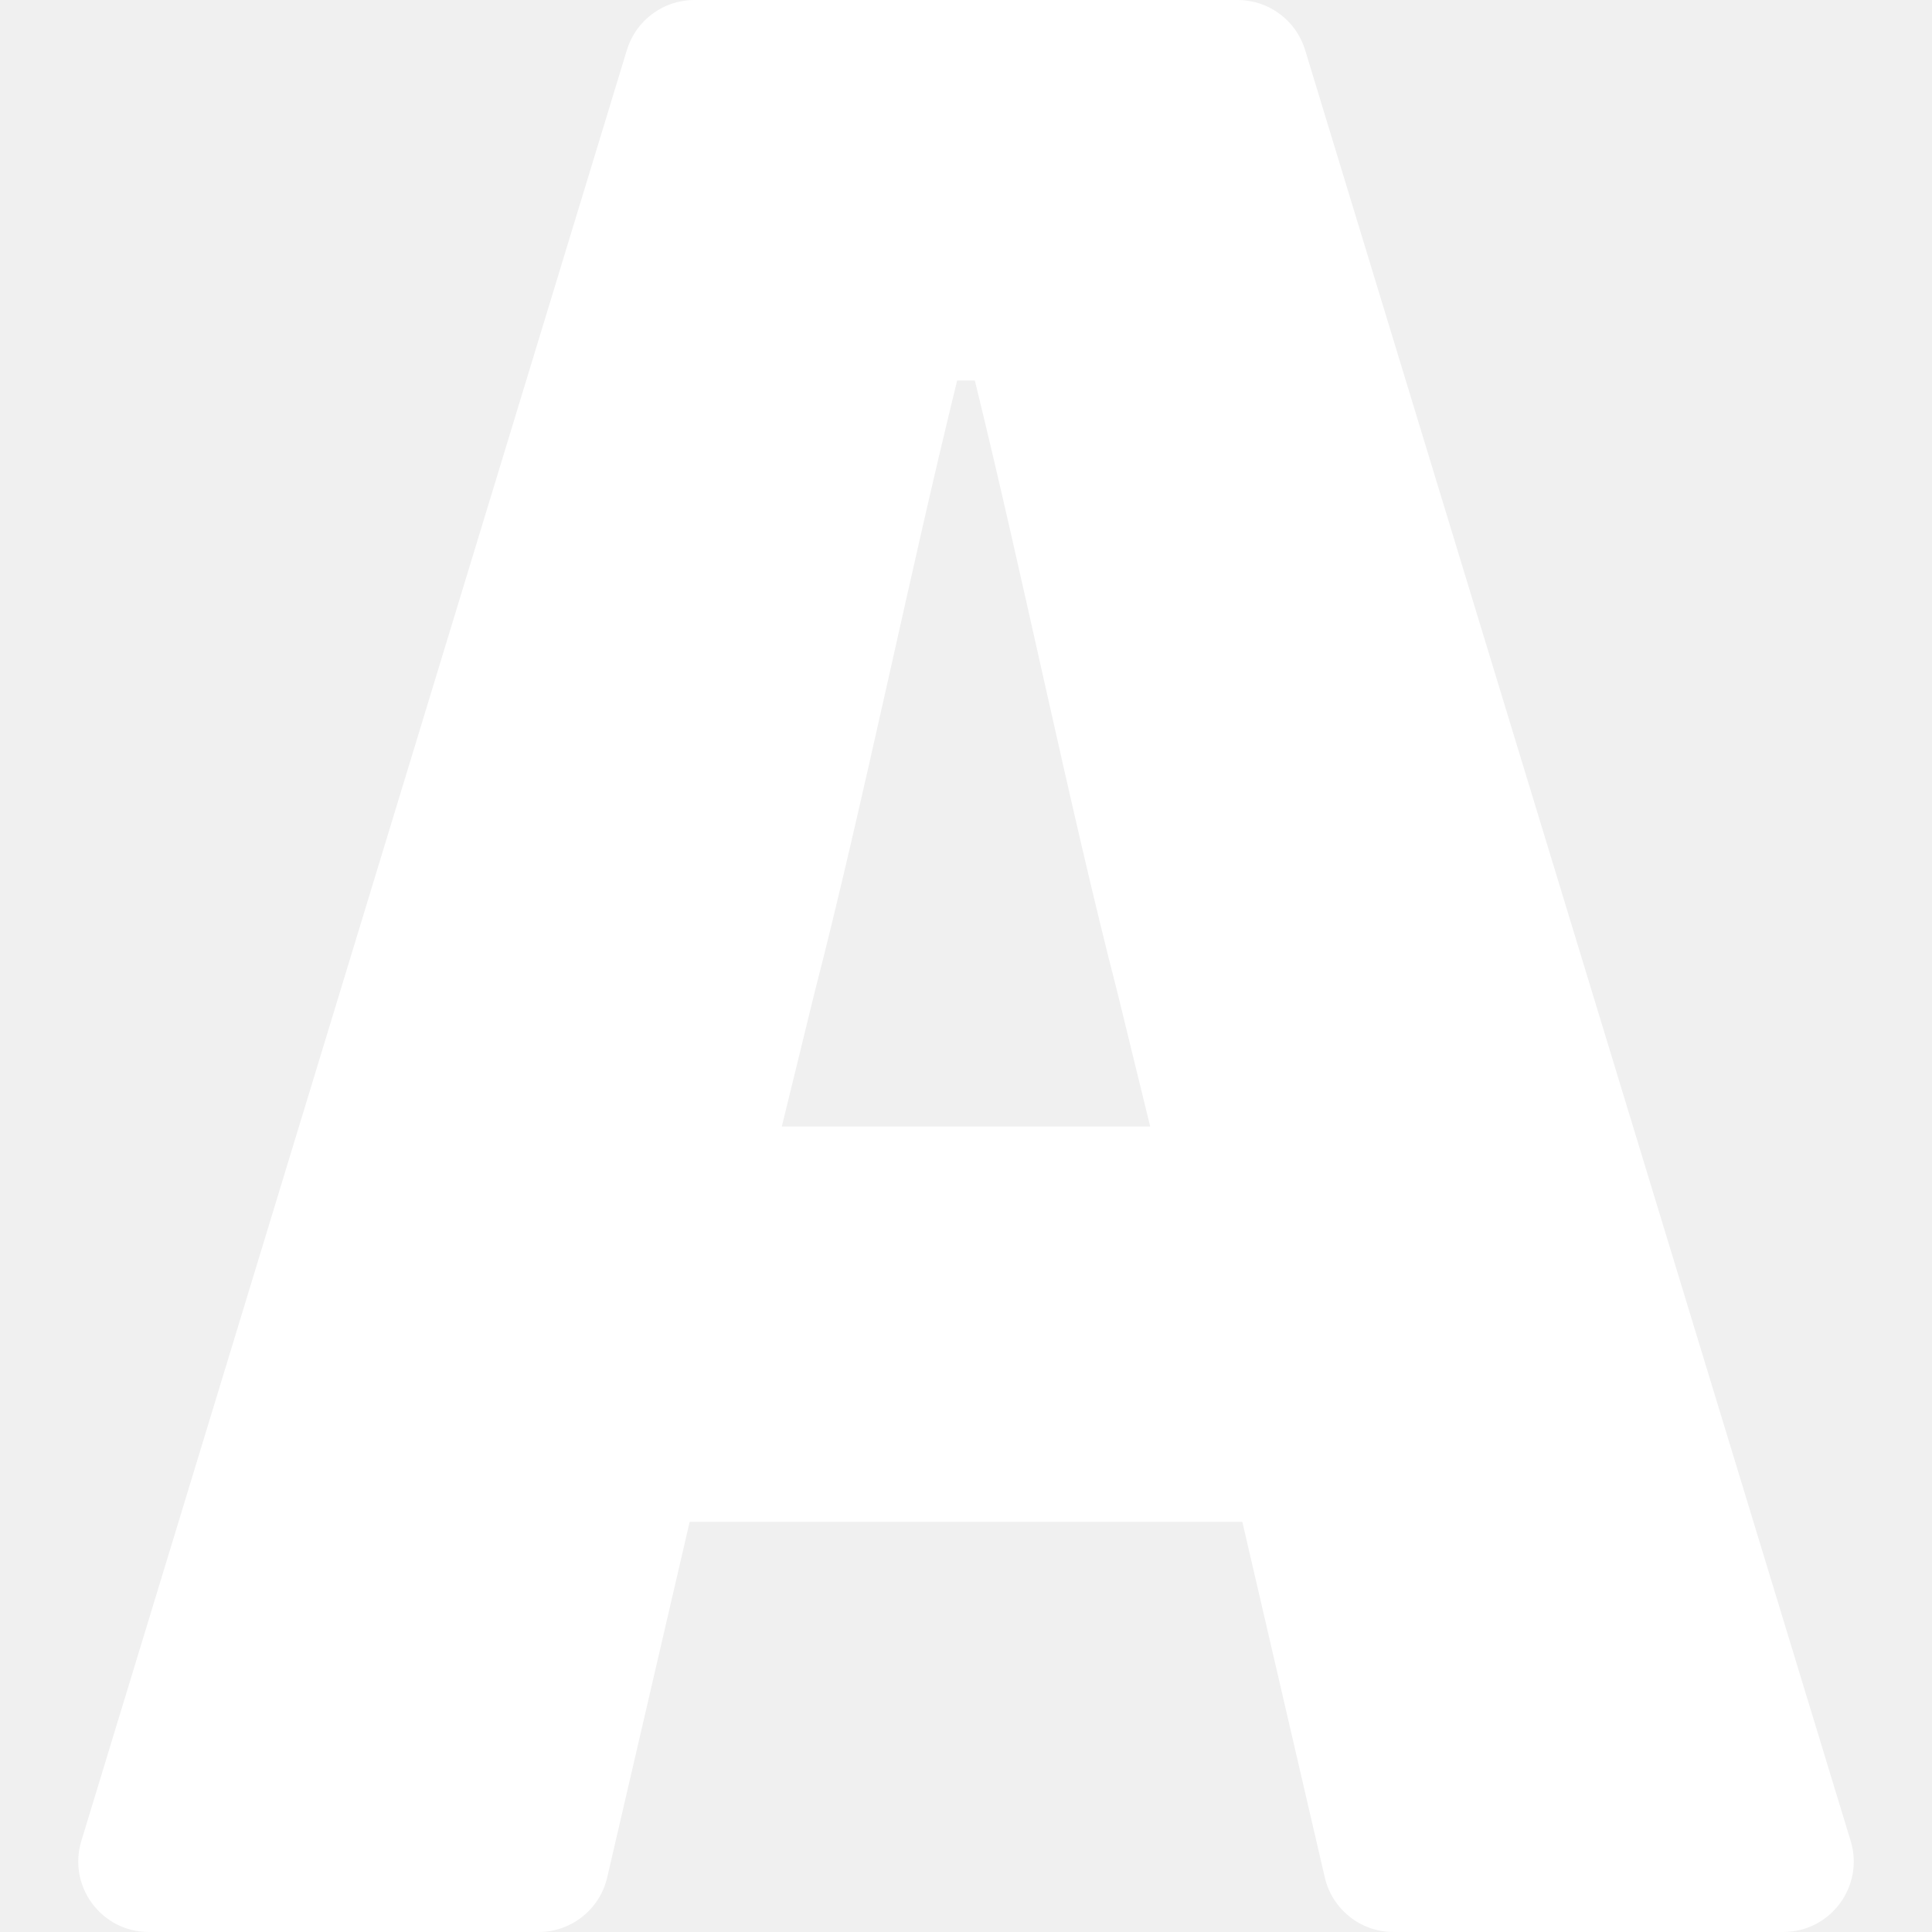
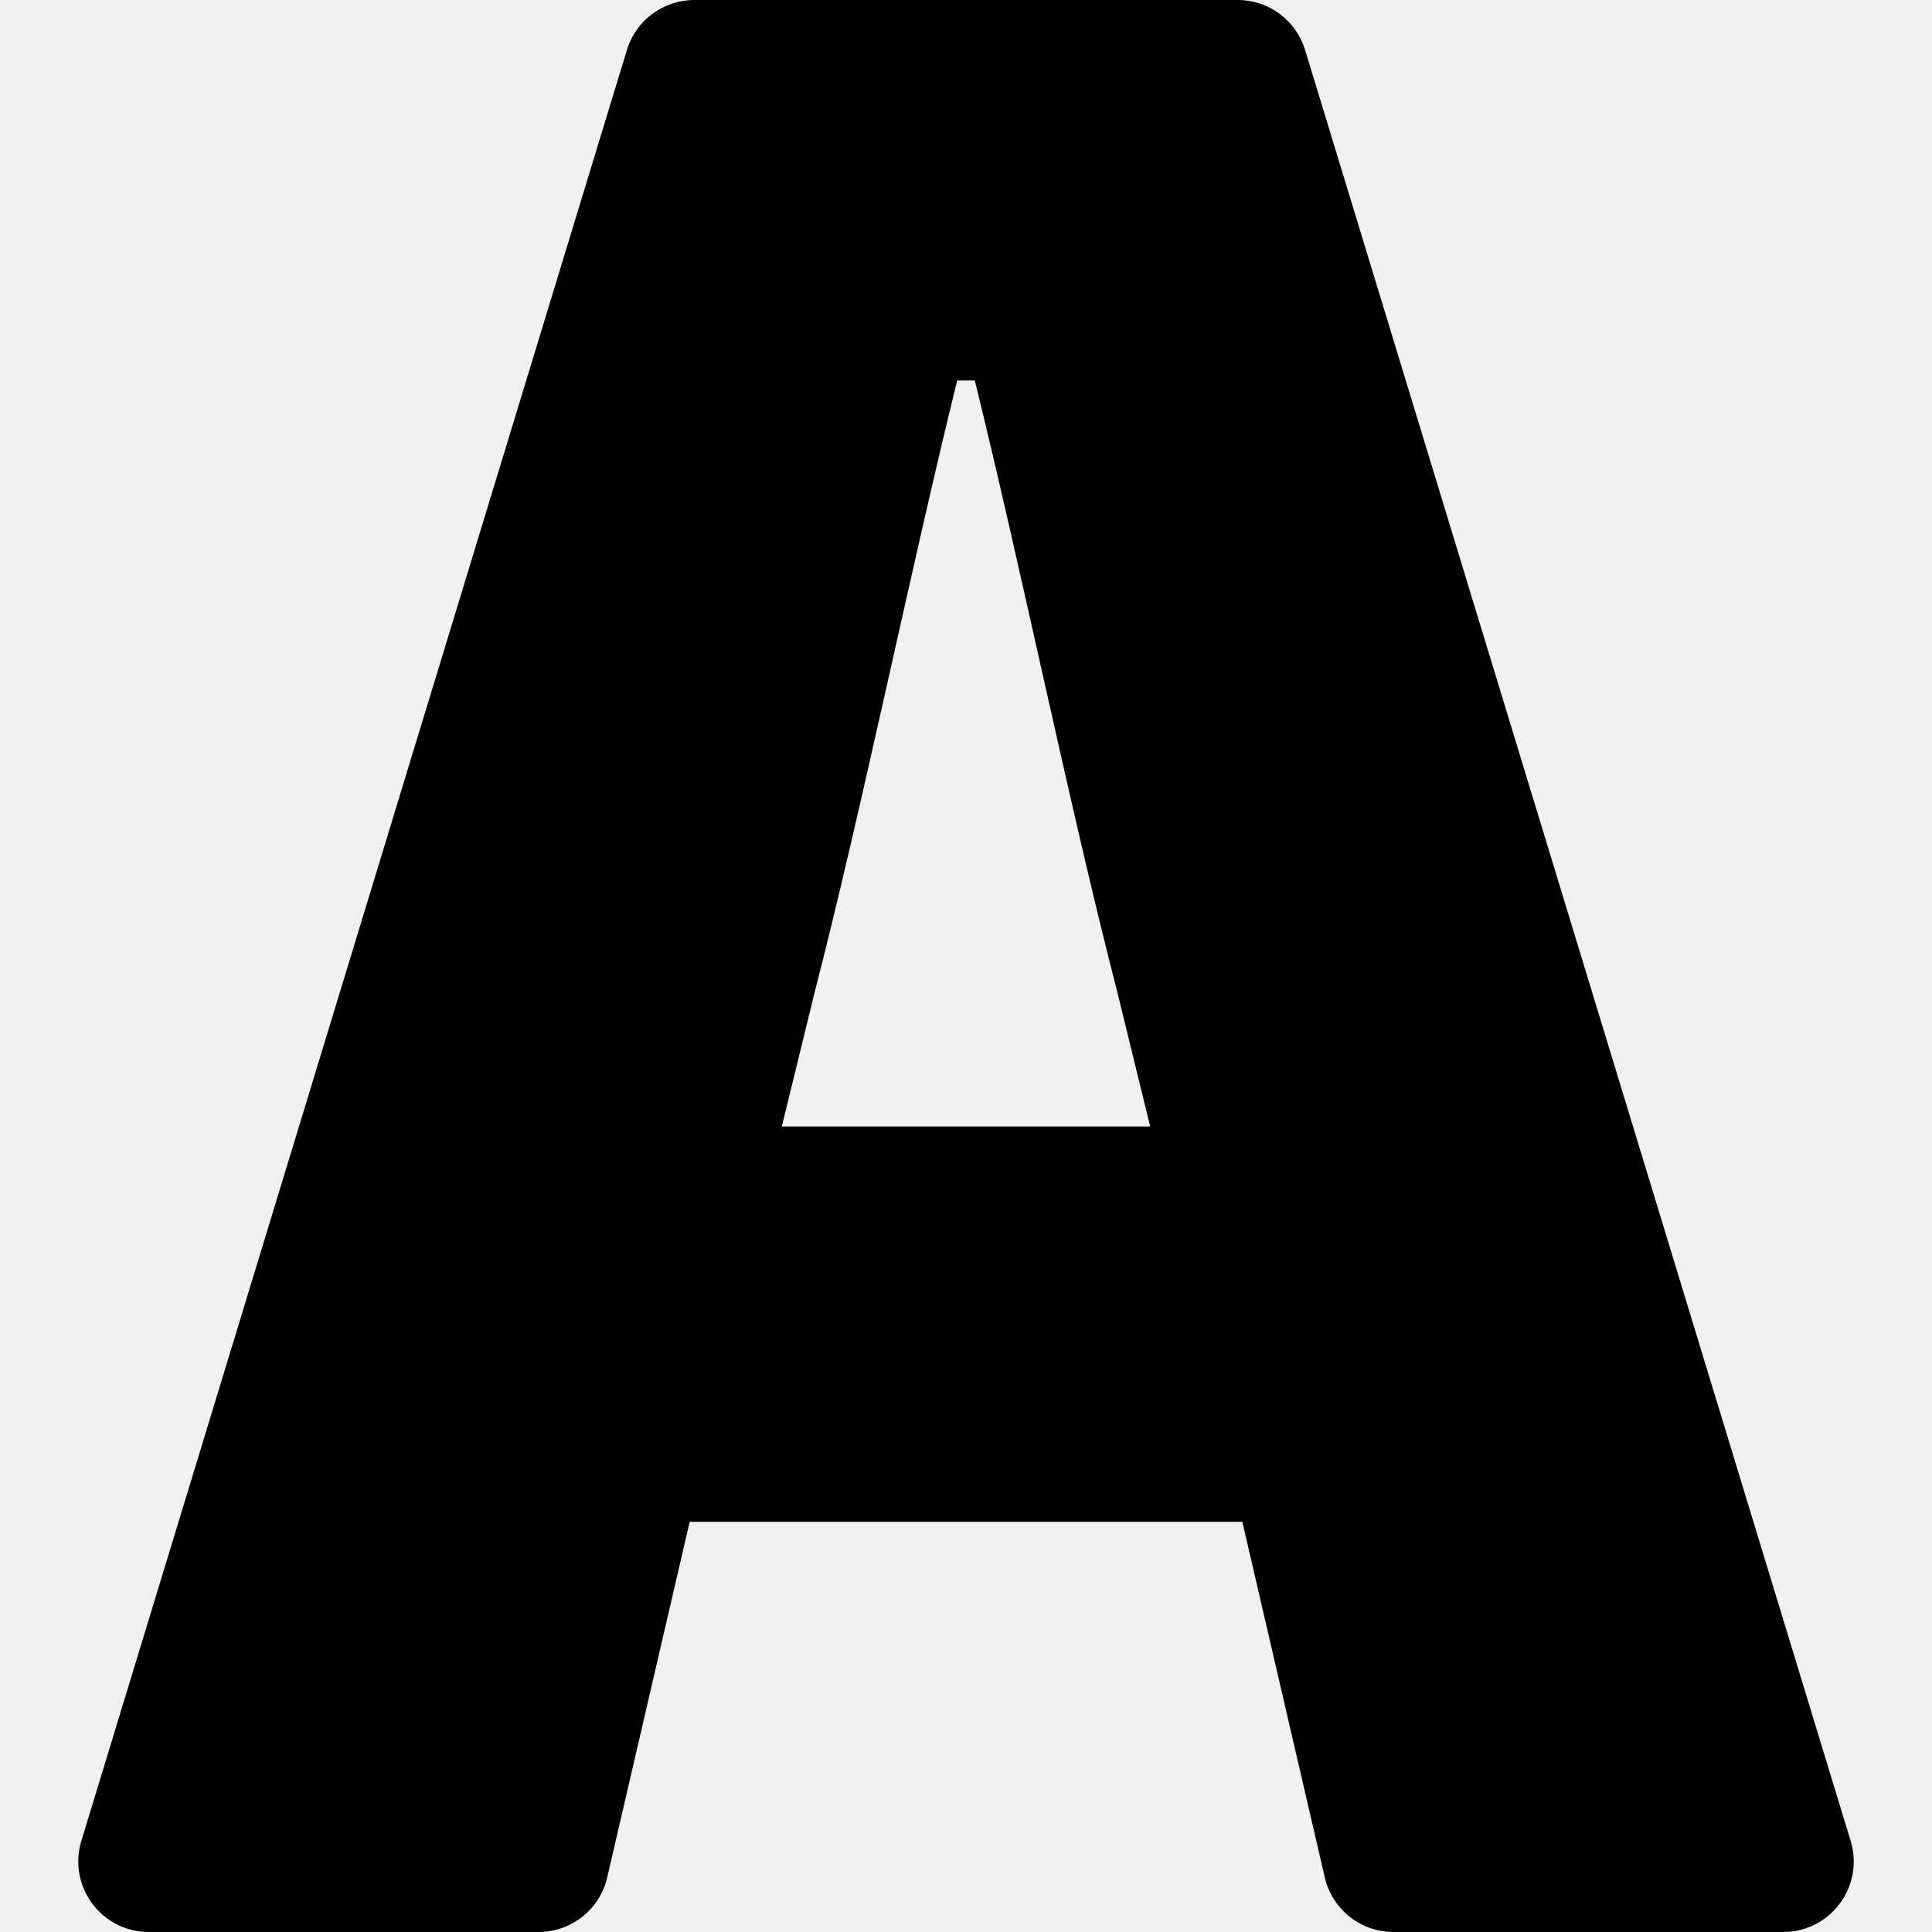
<svg xmlns="http://www.w3.org/2000/svg" version="1.1" id="Capa_1" x="0px" y="0px" width="512px" height="512px" viewBox="0 0 897.673 897.673" style="enable-background:new 0 0 897.673 897.673;" xml:space="preserve">
  <g>
-     <path d="M859.877,855.354L606.396,23.221C602.195,9.427,589.469,0,575.049,0H448.836H322.625c-14.42,0-27.146,9.426-31.347,23.221   L37.795,855.354c-6.413,21.055,9.338,42.318,31.347,42.318h181.071c15.246,0,28.479-10.515,31.922-25.367l38.312-165.216h128.39   h128.39l38.312,165.216c3.443,14.853,16.676,25.367,31.922,25.367h181.071C850.539,897.673,866.291,876.409,859.877,855.354z    M448.836,523.413h-85.578l15.191-62.147c22.096-85.624,44.192-194.726,66.29-284.493h4.097h4.097   c22.097,89.767,44.193,198.869,66.289,284.493l15.191,62.147H448.836z" fill="#FFFFFF" />
+     <path d="M859.877,855.354L606.396,23.221C602.195,9.427,589.469,0,575.049,0H448.836H322.625c-14.42,0-27.146,9.426-31.347,23.221   L37.795,855.354c-6.413,21.055,9.338,42.318,31.347,42.318h181.071c15.246,0,28.479-10.515,31.922-25.367l38.312-165.216h128.39   h128.39l38.312,165.216c3.443,14.853,16.676,25.367,31.922,25.367h181.071C850.539,897.673,866.291,876.409,859.877,855.354z    M448.836,523.413h-85.578l15.191-62.147c22.096-85.624,44.192-194.726,66.29-284.493h4.097h4.097   c22.097,89.767,44.193,198.869,66.289,284.493l15.191,62.147H448.836z" />
  </g>
  <g>
</g>
  <g>
</g>
  <g>
</g>
  <g>
</g>
  <g>
</g>
  <g>
</g>
  <g>
</g>
  <g>
</g>
  <g>
</g>
  <g>
</g>
  <g>
</g>
  <g>
</g>
  <g>
</g>
  <g>
</g>
  <g>
</g>
</svg>
